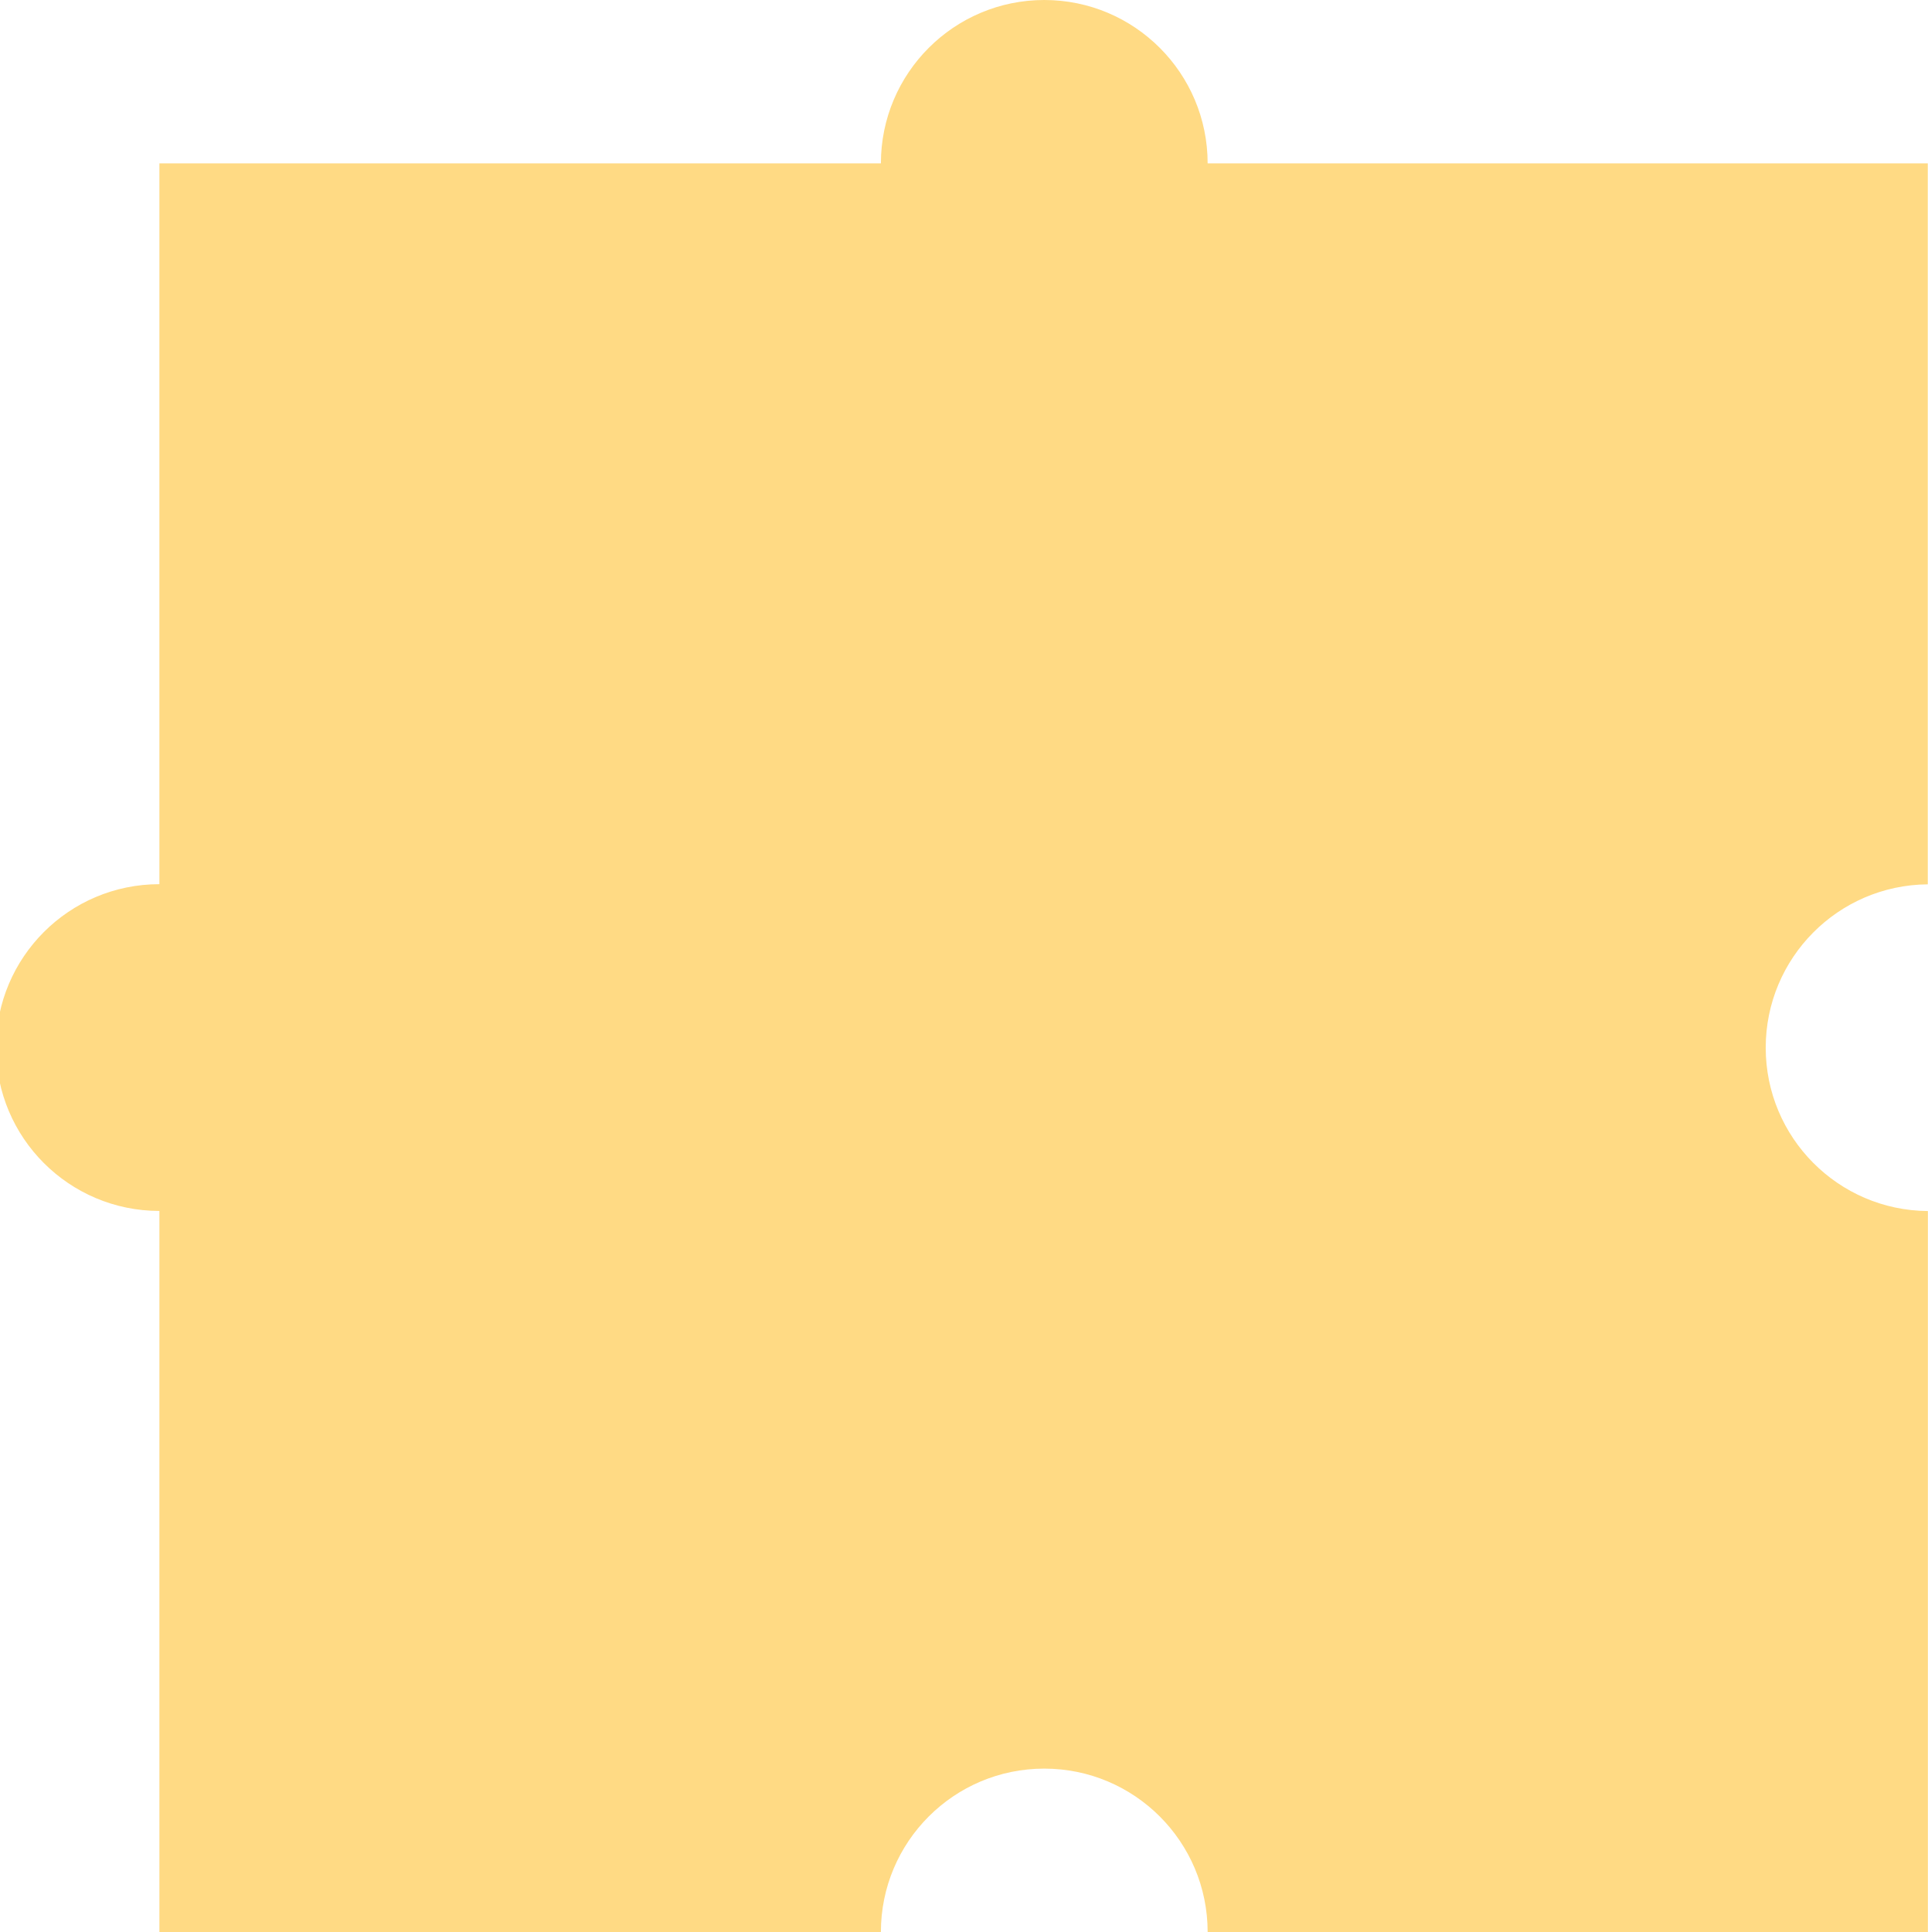
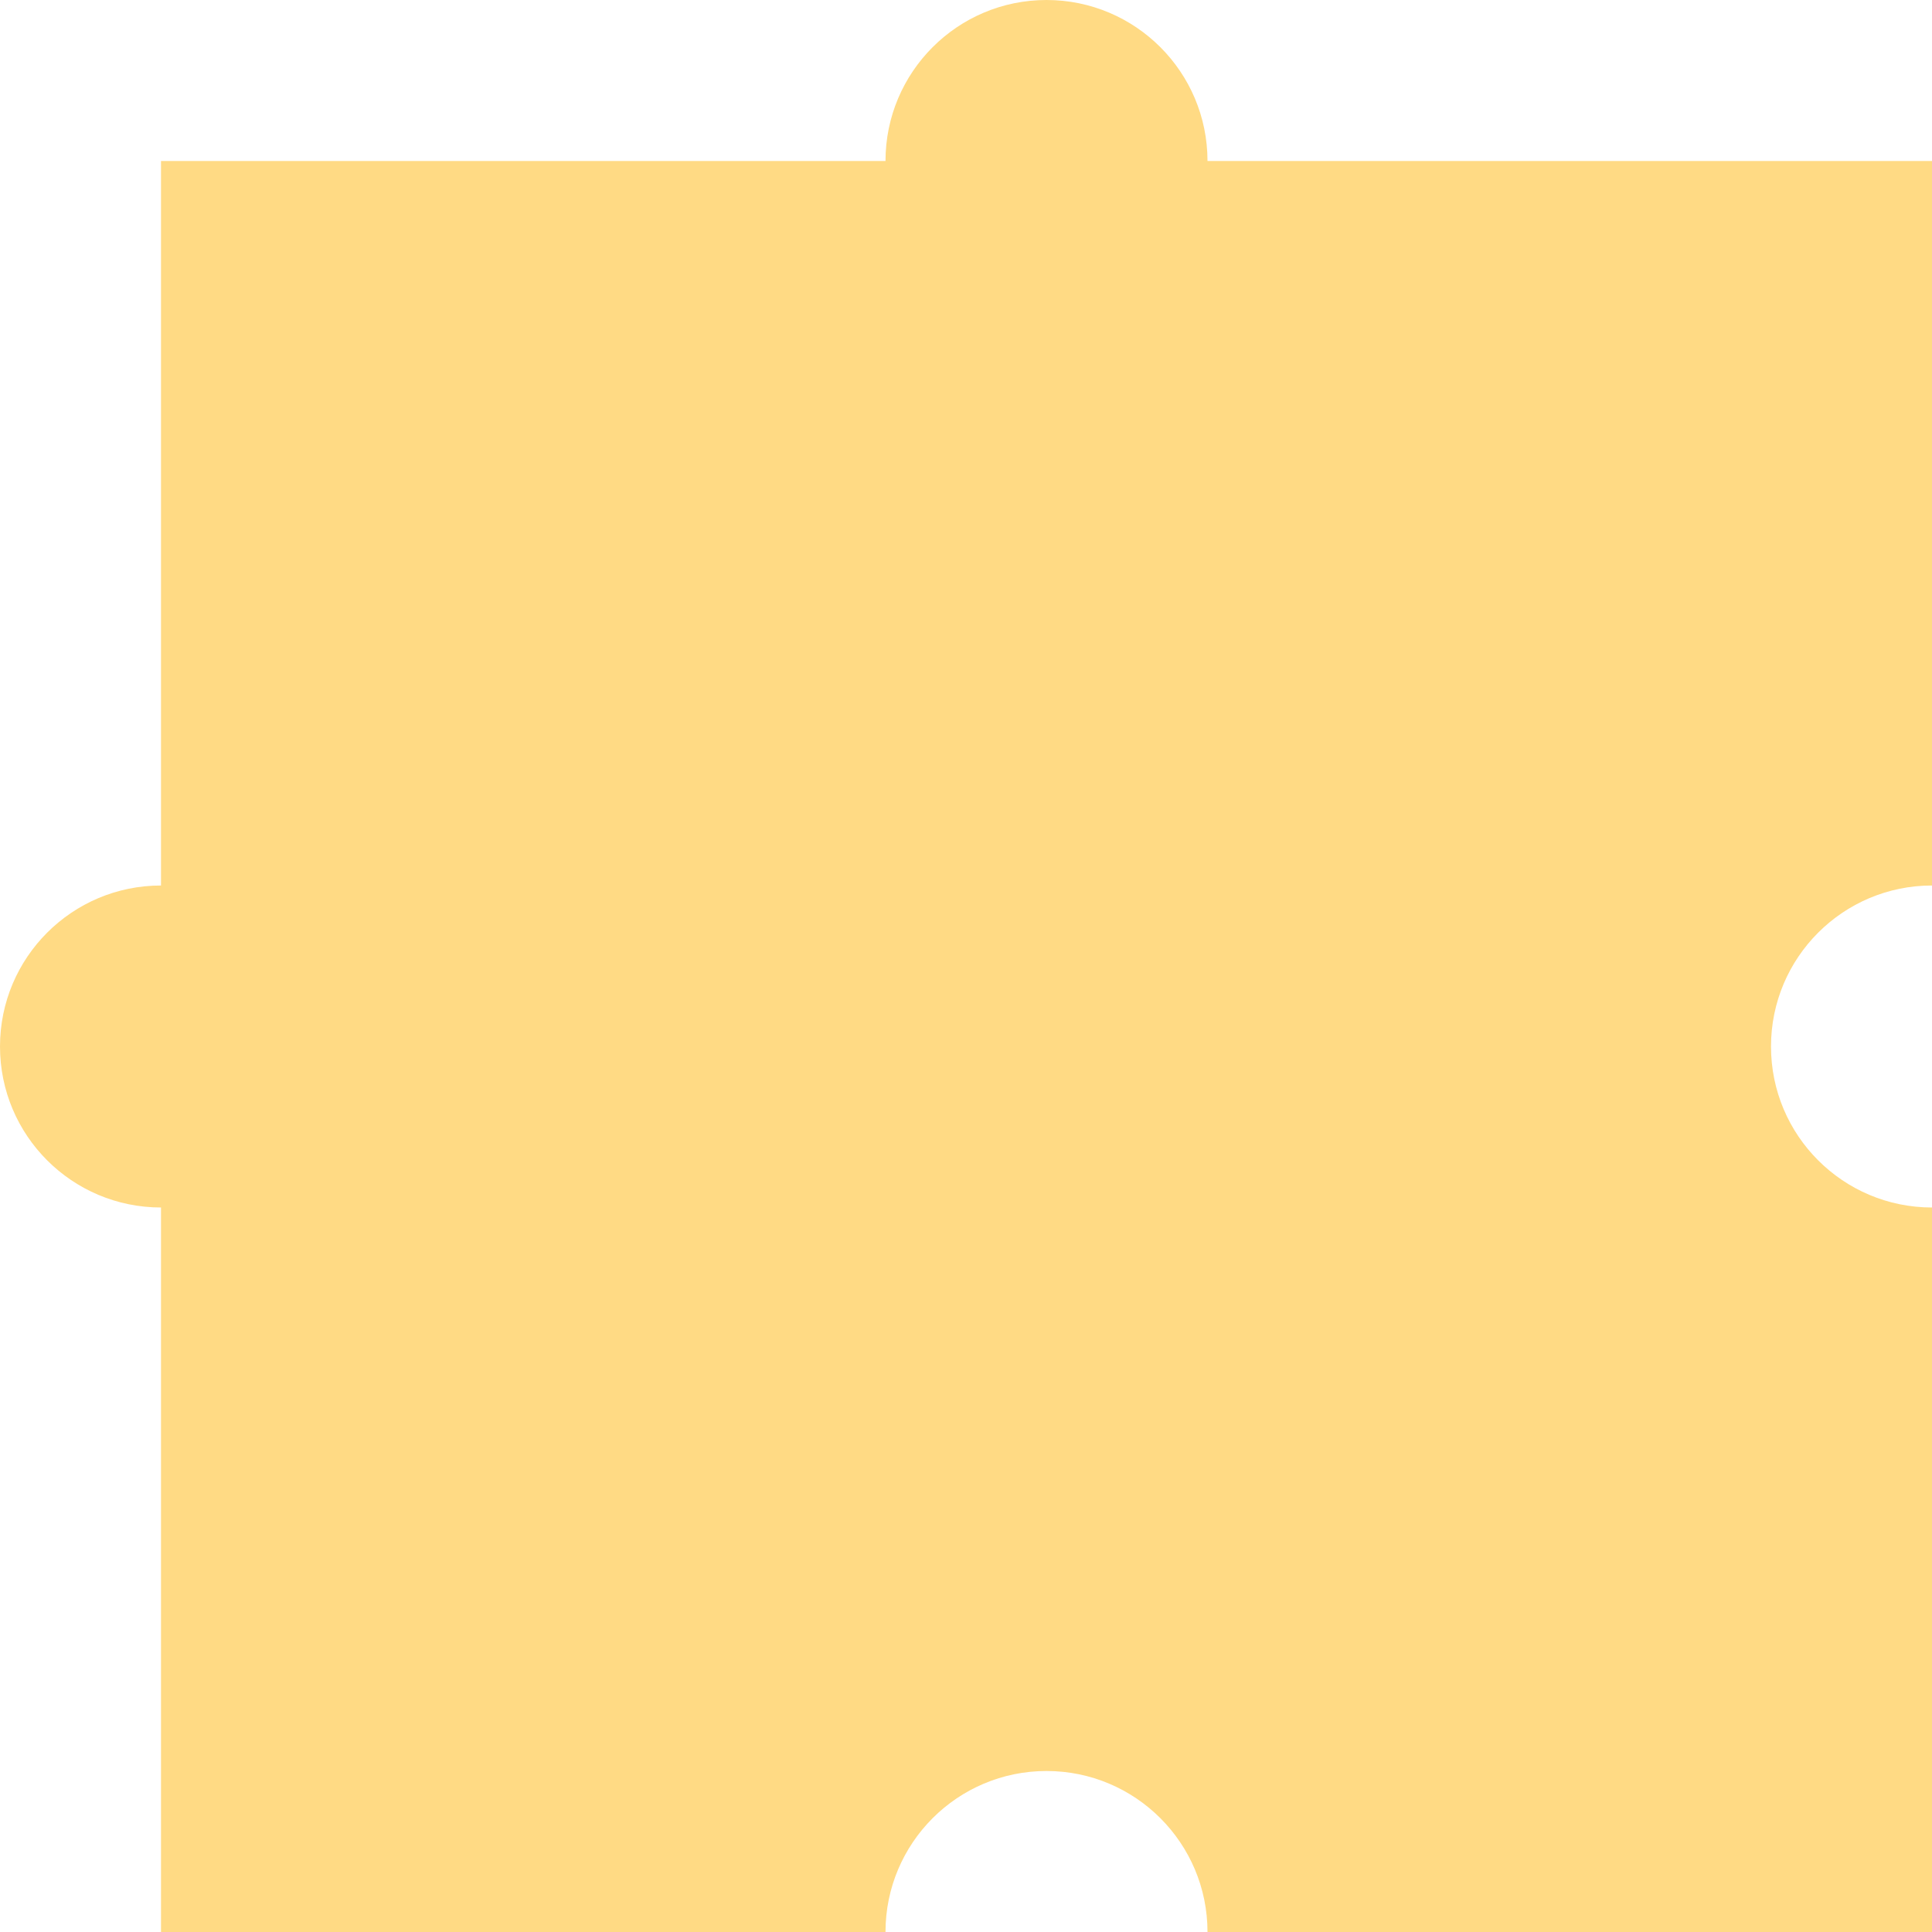
- <svg xmlns="http://www.w3.org/2000/svg" id="Layer_1" data-name="Layer 1" viewBox="0 0 354.02 354.75">
+ <svg xmlns="http://www.w3.org/2000/svg" id="Layer_1" data-name="Layer 1" viewBox="0 0 360 360">
  <defs>
    <style>.cls-1{fill:#ffda84;}</style>
  </defs>
-   <path class="cls-1" d="M324.24,191.86a30,30,0,0,0,29.78,30V354.24H221.76a30,30,0,0,0-60,0H29.27V221.84a30,30,0,0,1,0-60V29.49H161.76a30,30,0,0,1,60,0H354V161.87A30,30,0,0,0,324.24,191.86Z" transform="translate(0 0.51)" />
+   <path class="cls-1" d="M330,195a30,30,0,0,0,30,30V360H225a30,30,0,0,0-60,0H30V225a30,30,0,0,1,0-60V30H165a30,30,0,0,1,60,0H360V165A30,30,0,0,0,330,195Z" transform="translate(0 0)" />
</svg>
